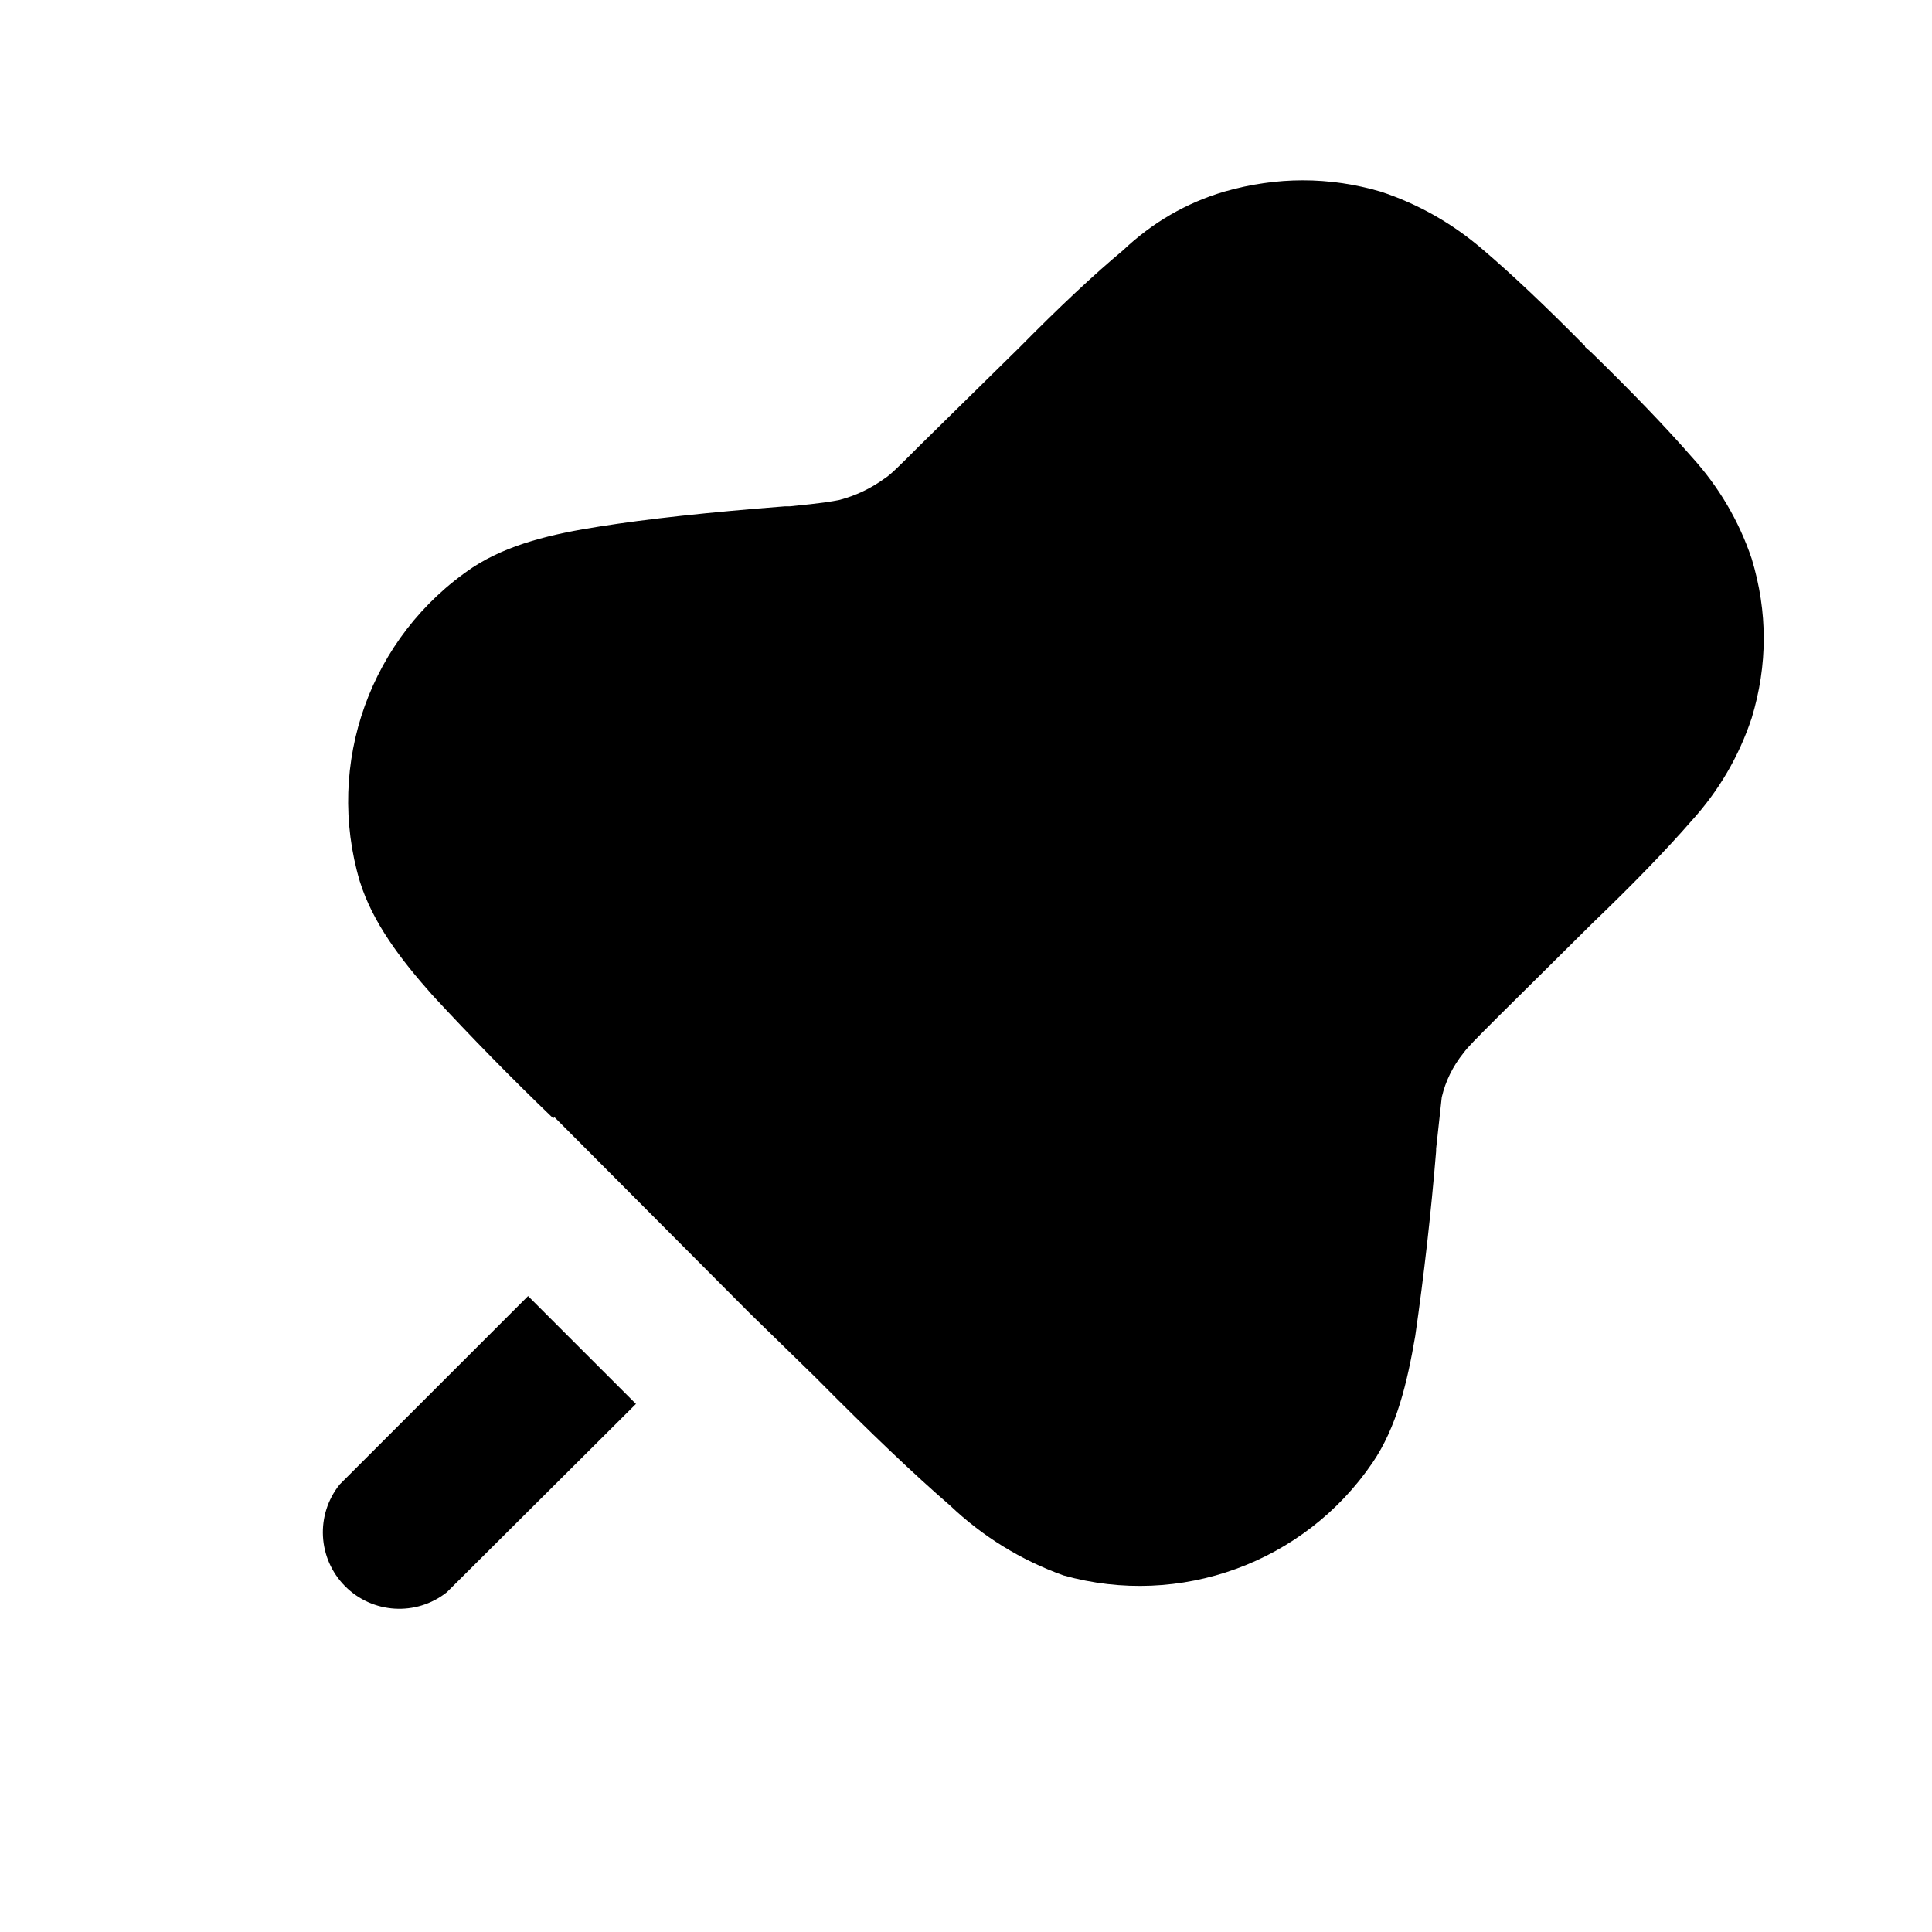
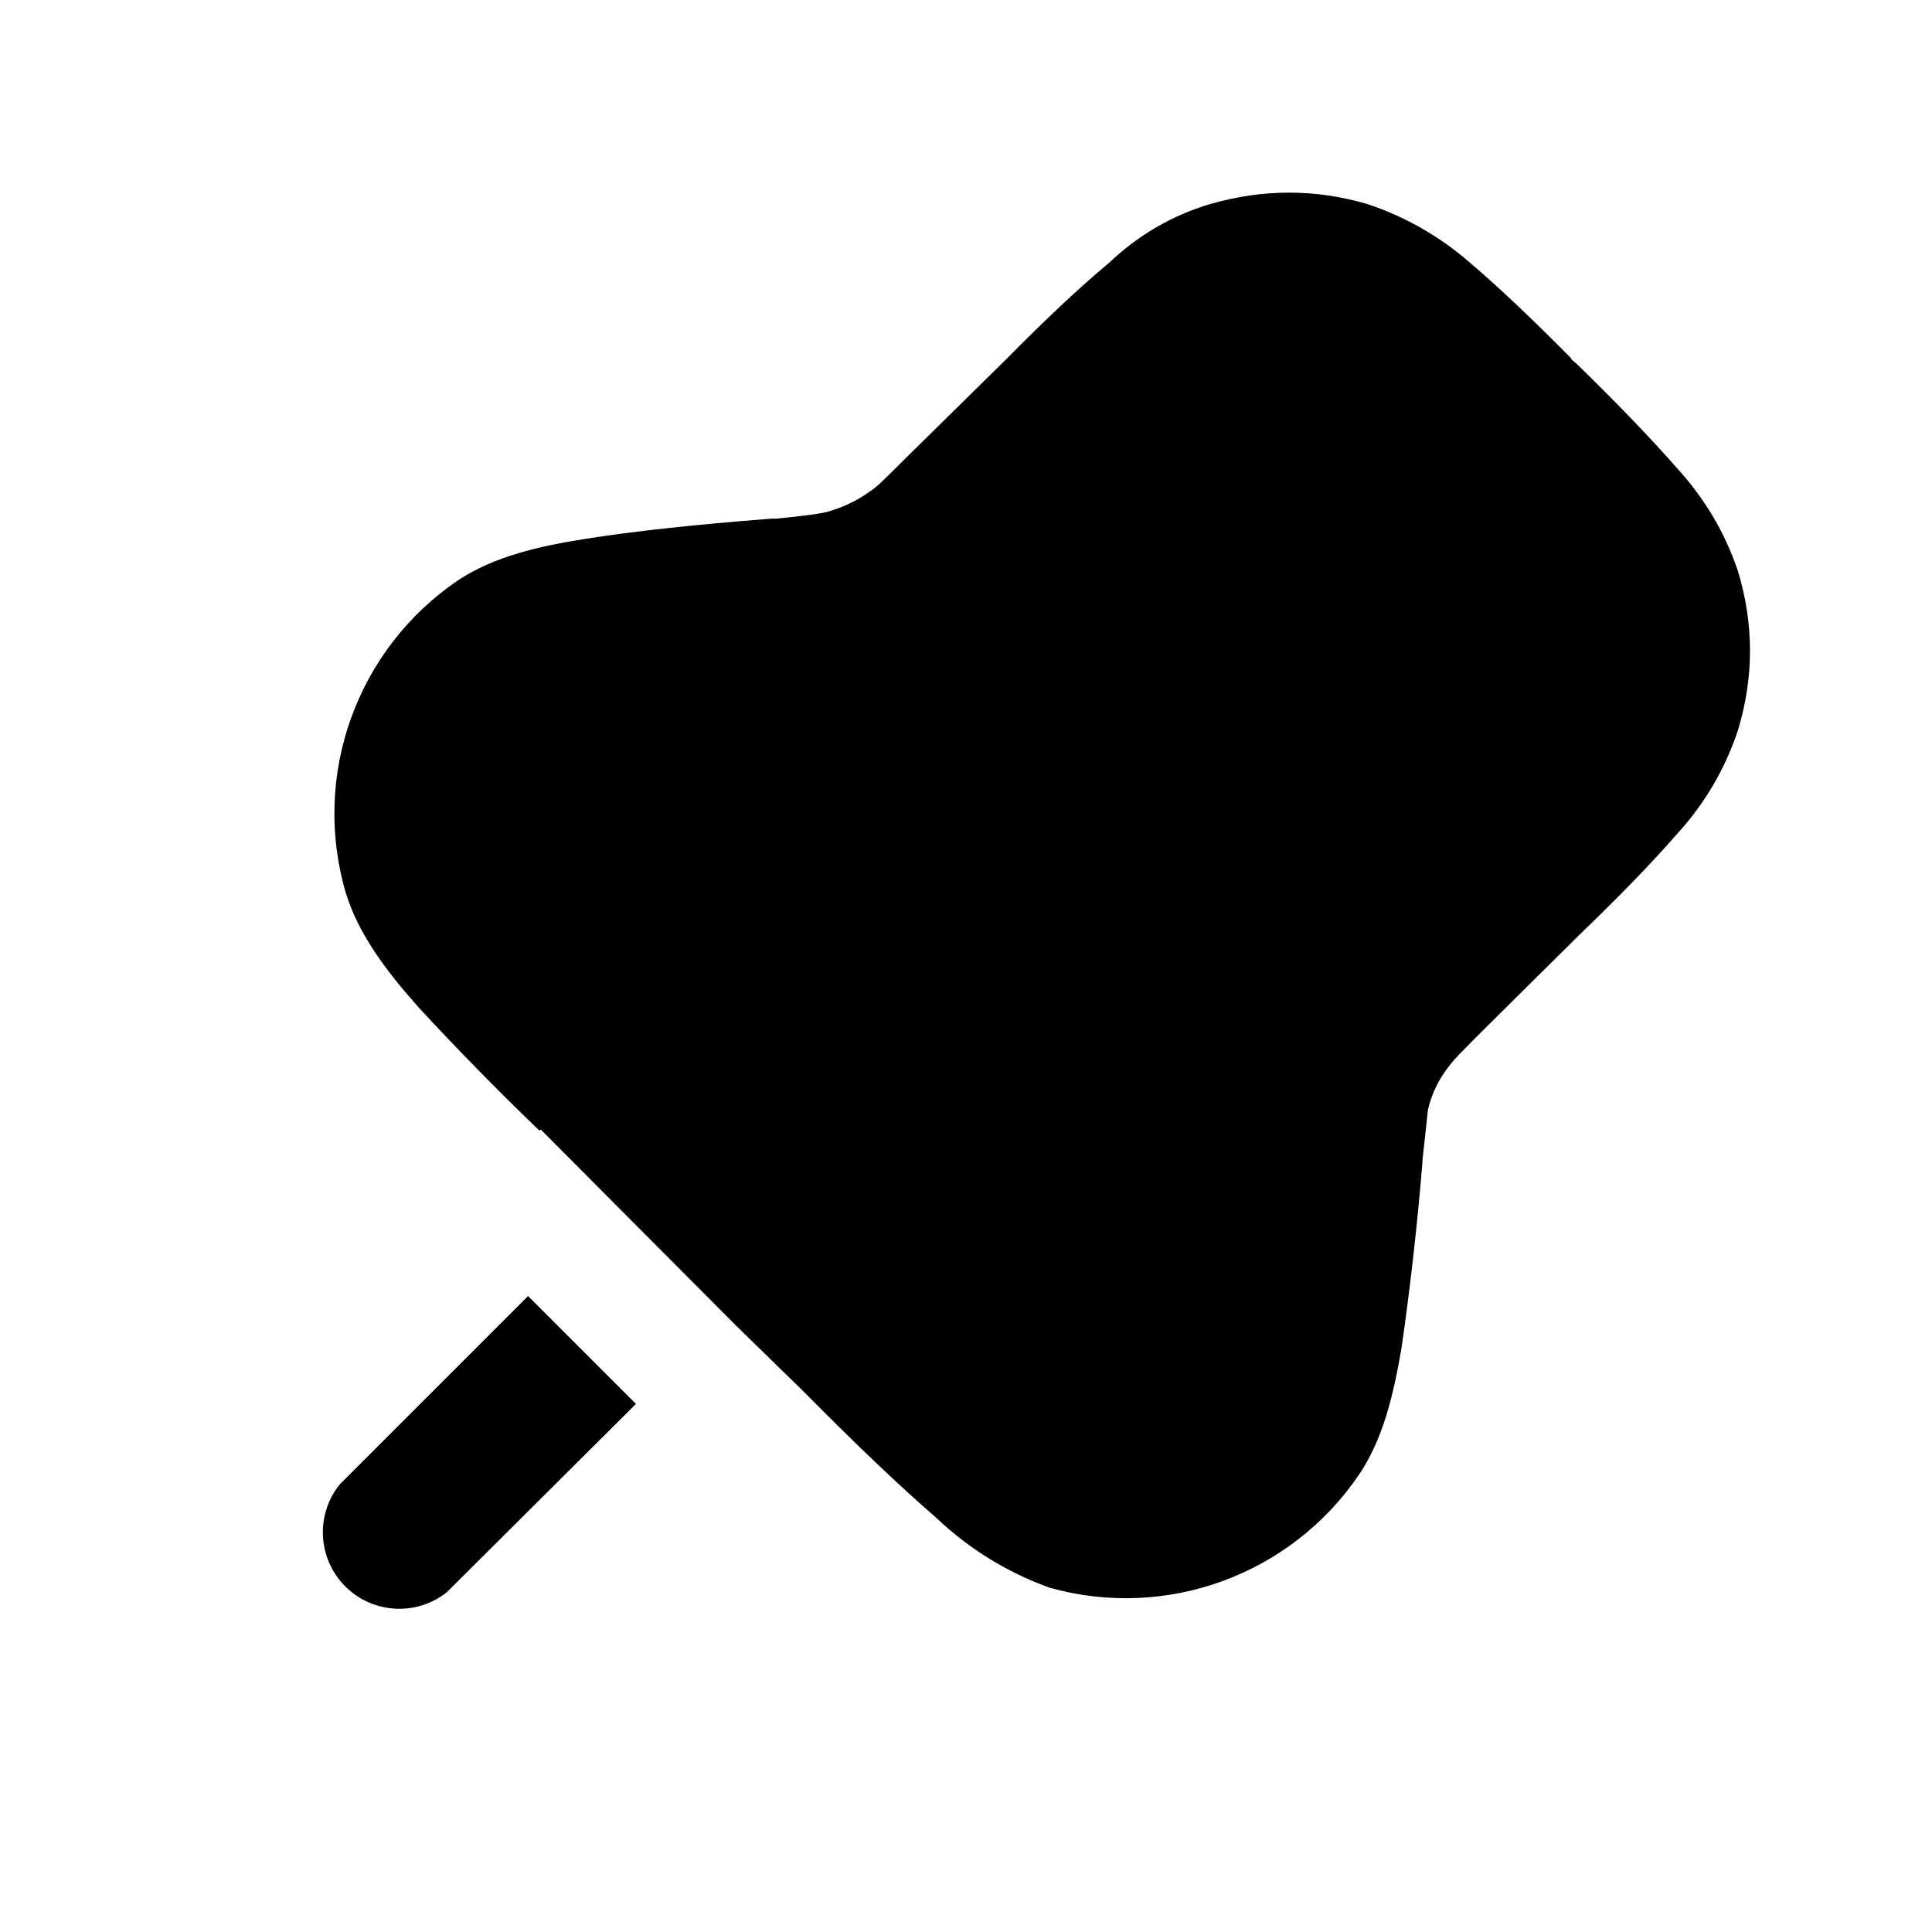
<svg xmlns="http://www.w3.org/2000/svg" viewBox="0 0 24 24" width="24" height="24">
-   <path d="m7.9 17.44-2.35 2.34a.95.95 0 0 1-1.33-1.34l2.34-2.34zm7.31-15.06q.98-.28 1.94 0 .7.23 1.27.72.54.46 1.27 1.2v.01l.07.06q.76.74 1.25 1.3.51.56.75 1.27.3.99 0 1.98-.24.72-.75 1.28-.47.54-1.23 1.27l-.02.02-1.14 1.13c-.3.3-.38.38-.44.46q-.2.25-.27.55l-.07.64v.03a38 38 0 0 1-.26 2.3c-.1.58-.23 1.13-.53 1.57a3.5 3.5 0 0 1-3.84 1.4 4 4 0 0 1-1.41-.87q-.66-.57-1.65-1.57l-.02-.02-.82-.8-2.42-2.43-.02.01a36 36 0 0 1-1.5-1.53c-.4-.45-.74-.9-.9-1.41a3.5 3.5 0 0 1 1.4-3.9c.44-.29 1-.42 1.58-.51q.88-.14 2.3-.25h.06c.41-.04.52-.06.62-.08q.3-.08.55-.26c.08-.05.16-.13.45-.42l1.24-1.22q.74-.75 1.28-1.2.55-.52 1.26-.73" />
+   <path d="m7.9 17.44-2.35 2.34a.95.95 0 0 1-1.33-1.34l2.34-2.34zM15.039 2.533Q16.019 2.253 16.979 2.533Q17.679 2.763 18.249 3.253Q18.789 3.713 19.519 4.453L19.519 4.463L19.589 4.523Q20.349 5.263 20.839 5.823Q21.349 6.383 21.589 7.093Q21.889 8.083 21.589 9.073Q21.349 9.793 20.839 10.353Q20.369 10.893 19.609 11.623L19.589 11.643L18.449 12.773C18.149 13.073 18.069 13.153 18.009 13.233Q17.809 13.483 17.739 13.783L17.669 14.423L17.669 14.453A38 38 0 0 1 17.409 16.753C17.309 17.333 17.179 17.883 16.879 18.323A3.5 3.5 0 0 1 13.039 19.723A4 4 0 0 1 11.629 18.853Q10.969 18.283 9.979 17.283L9.959 17.263L9.139 16.463L6.719 14.033L6.699 14.043A36 36 0 0 1 5.199 12.513C4.799 12.063 4.459 11.613 4.299 11.103A3.5 3.5 0 0 1 5.699 7.203C6.139 6.913 6.699 6.783 7.279 6.693Q8.159 6.553 9.579 6.443L9.639 6.443C10.049 6.403 10.159 6.383 10.259 6.363Q10.559 6.283 10.809 6.103C10.889 6.053 10.969 5.973 11.259 5.683L12.499 4.463Q13.239 3.713 13.779 3.263Q14.329 2.743 15.039 2.533" />
</svg>
